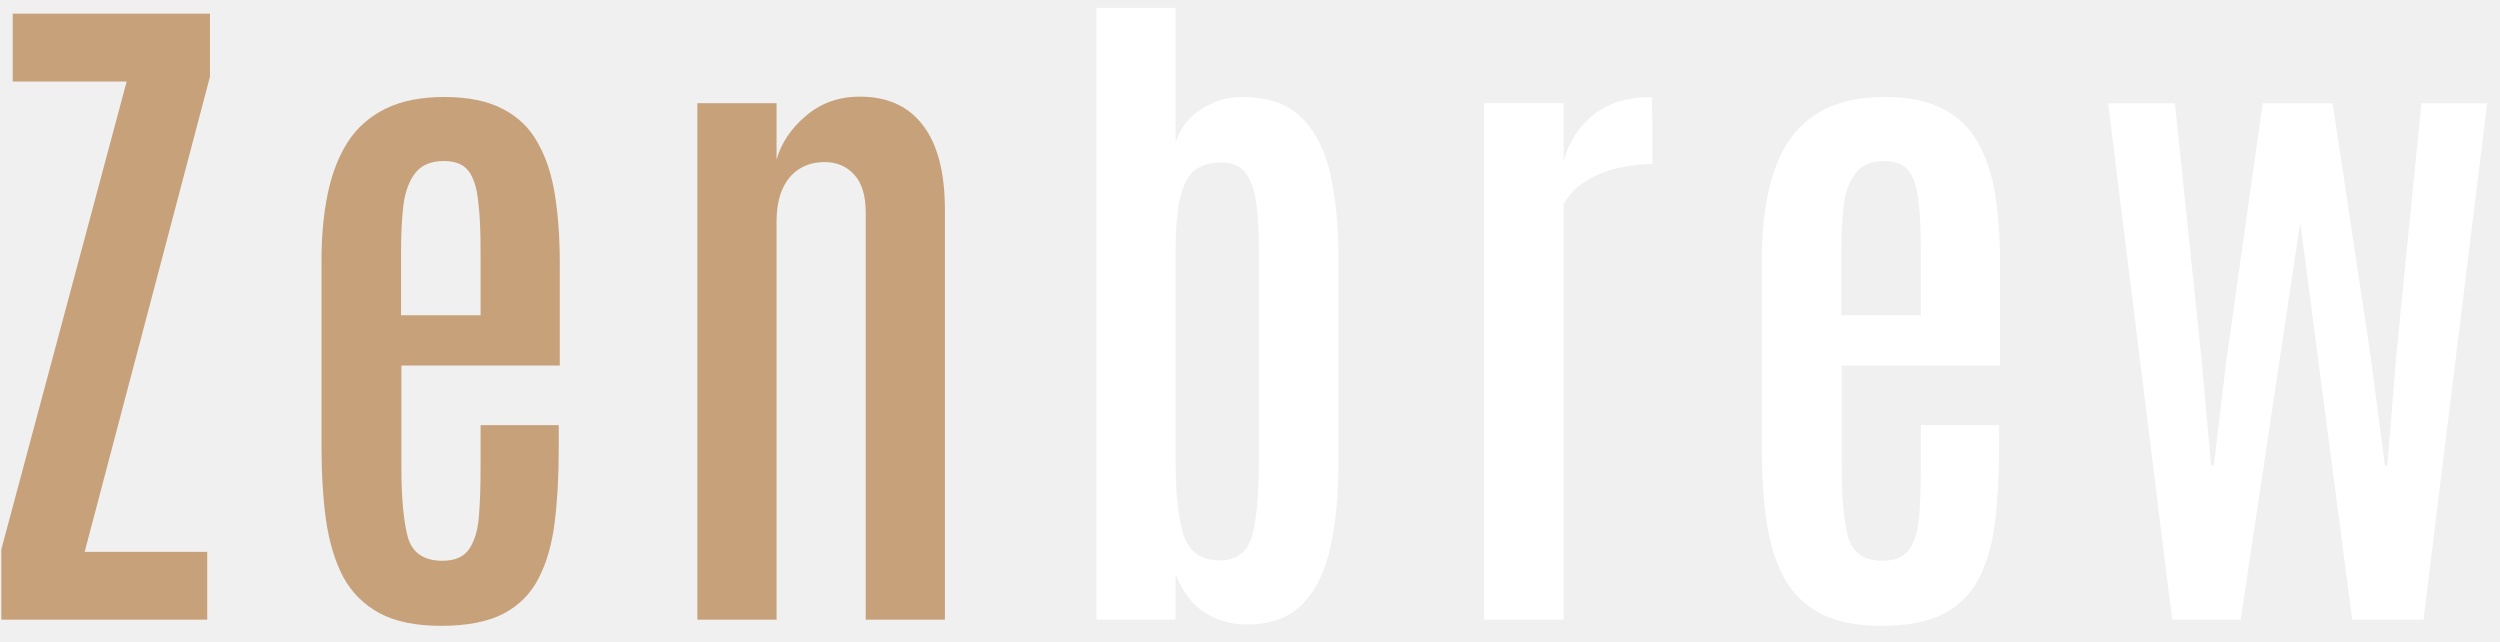
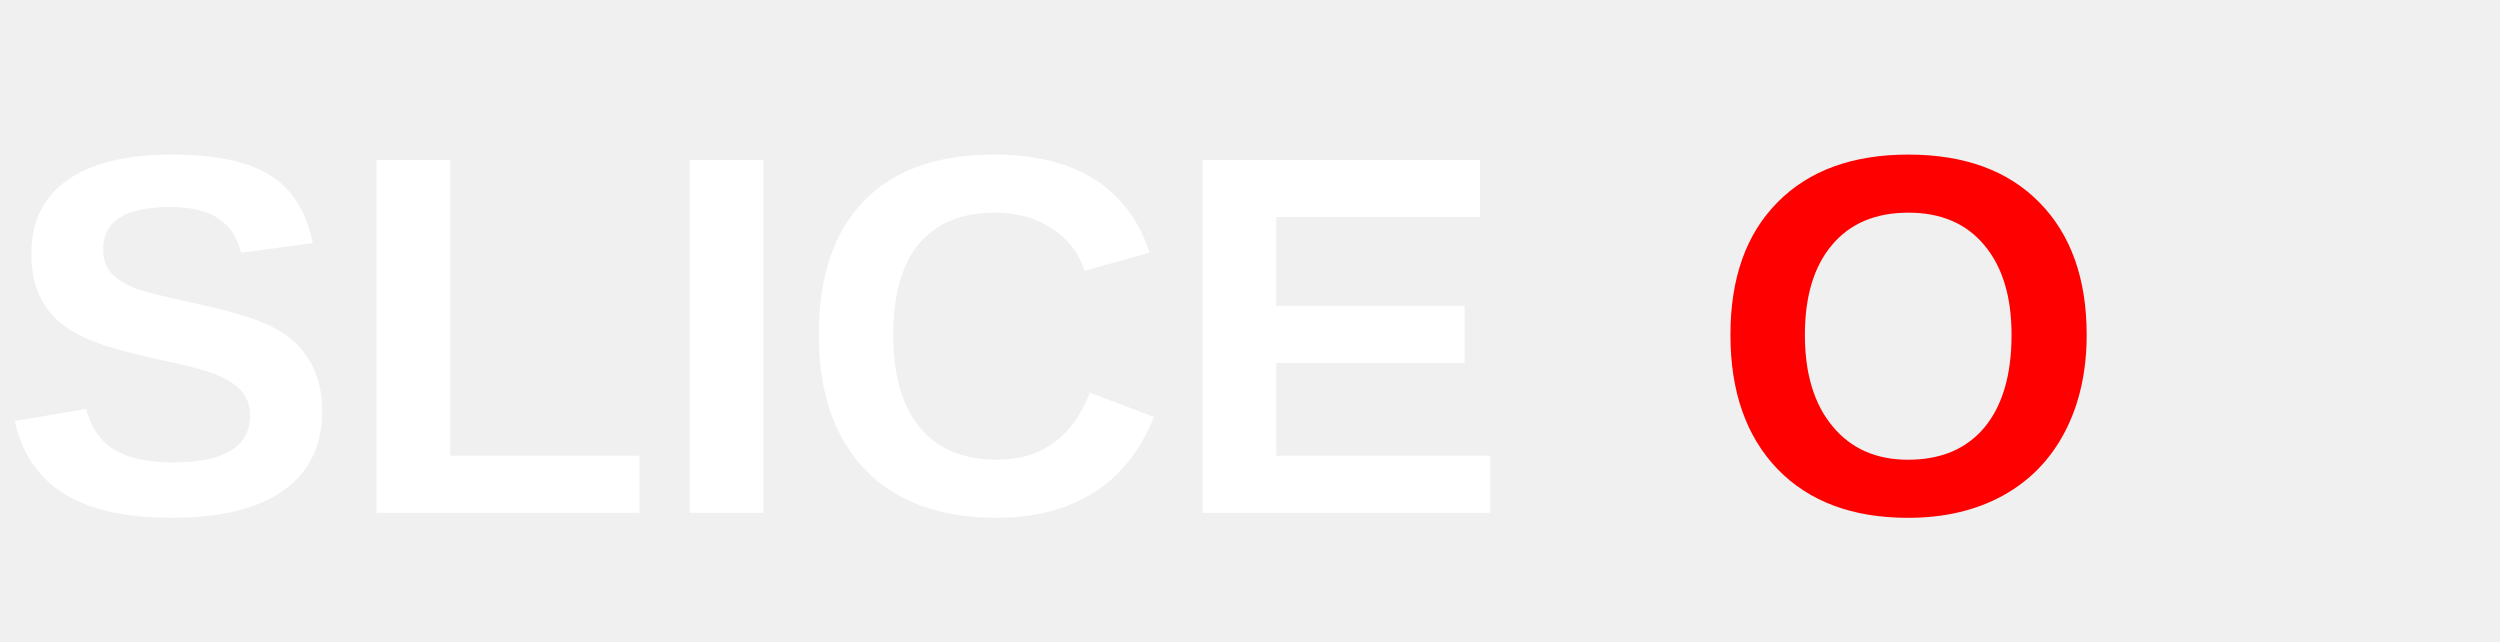
<svg xmlns="http://www.w3.org/2000/svg" width="117" height="30" viewBox="0 0 117 30" fill="none">
-   <path d="M101.657 29.002L98.66 4.832H101.786L103.043 16.933L103.478 21.783H103.607L104.187 16.917L105.895 4.832H106.91H108.473H109.166L110.938 16.627L111.615 21.783H111.728L112.147 16.627L113.323 4.832H116.401L113.42 29.002H110.084L107.651 10.407L104.864 29.002H101.657Z" fill="white" />
-   <path d="M88.044 29.289C86.863 29.289 85.901 29.09 85.16 28.693C84.43 28.295 83.866 27.731 83.468 27.001C83.082 26.26 82.813 25.373 82.663 24.342C82.523 23.311 82.453 22.167 82.453 20.91V12.161C82.453 11.033 82.55 10.002 82.743 9.067C82.936 8.132 83.248 7.327 83.678 6.65C84.118 5.973 84.709 5.452 85.45 5.087C86.191 4.722 87.11 4.539 88.206 4.539C89.323 4.539 90.236 4.727 90.945 5.103C91.654 5.468 92.196 5.995 92.572 6.682C92.959 7.359 93.228 8.175 93.378 9.131C93.528 10.077 93.603 11.129 93.603 12.29V17.107H86.191V21.893C86.191 23.268 86.288 24.337 86.481 25.1C86.686 25.862 87.228 26.244 88.109 26.244C88.689 26.244 89.103 26.066 89.35 25.712C89.607 25.347 89.763 24.842 89.817 24.197C89.871 23.542 89.897 22.785 89.897 21.925V19.895H93.555V21.039C93.555 22.307 93.491 23.451 93.362 24.471C93.233 25.492 92.981 26.362 92.605 27.081C92.239 27.791 91.691 28.338 90.961 28.725C90.231 29.101 89.258 29.289 88.044 29.289ZM86.175 14.755H89.897V11.661C89.897 10.77 89.86 10.018 89.785 9.405C89.72 8.782 89.57 8.315 89.334 8.003C89.097 7.692 88.716 7.536 88.189 7.536C87.588 7.536 87.142 7.719 86.852 8.084C86.562 8.449 86.374 8.949 86.288 9.583C86.213 10.216 86.175 10.947 86.175 11.774V14.755Z" fill="white" />
-   <path d="M69.453 28.999V4.829H73.175V7.52C73.455 6.585 73.938 5.855 74.626 5.329C75.324 4.802 76.21 4.539 77.284 4.539C77.306 4.539 77.316 4.7 77.316 5.022C77.327 5.334 77.332 5.694 77.332 6.102C77.332 6.51 77.332 6.875 77.332 7.198C77.332 7.52 77.332 7.681 77.332 7.681C76.828 7.681 76.301 7.74 75.753 7.858C75.216 7.977 74.717 8.175 74.255 8.455C73.804 8.723 73.444 9.088 73.175 9.55V28.999H69.453Z" fill="white" />
-   <path d="M58.338 29.226C57.65 29.226 57.011 29.049 56.42 28.694C55.83 28.329 55.362 27.722 55.019 26.873V29H51.312V0.367H55.019V6.667C55.233 6.001 55.636 5.48 56.227 5.104C56.829 4.729 57.446 4.541 58.08 4.541C59.315 4.53 60.261 4.852 60.916 5.507C61.571 6.163 62.023 7.06 62.27 8.198C62.517 9.326 62.64 10.61 62.64 12.049V21.733C62.64 23.151 62.517 24.43 62.27 25.568C62.033 26.696 61.603 27.588 60.98 28.243C60.368 28.898 59.487 29.226 58.338 29.226ZM57.097 26.229C57.881 26.218 58.381 25.837 58.596 25.085C58.81 24.322 58.918 23.151 58.918 21.572V11.759C58.918 10.932 58.88 10.207 58.805 9.584C58.73 8.961 58.569 8.478 58.322 8.134C58.075 7.779 57.683 7.602 57.145 7.602C56.684 7.602 56.291 7.709 55.969 7.924C55.658 8.139 55.421 8.547 55.26 9.149C55.099 9.75 55.019 10.626 55.019 11.775V21.637C55.019 23.141 55.148 24.285 55.405 25.069C55.663 25.842 56.227 26.229 57.097 26.229Z" fill="white" />
-   <path d="M32.637 29V4.83H36.343V7.472C36.558 6.699 37.014 6.017 37.712 5.426C38.411 4.824 39.254 4.523 40.242 4.523C41.531 4.523 42.514 4.969 43.191 5.861C43.878 6.752 44.222 8.074 44.222 9.825V29H40.516V9.954C40.516 9.159 40.339 8.568 39.984 8.181C39.63 7.784 39.163 7.585 38.583 7.585C38.142 7.585 37.75 7.692 37.406 7.907C37.062 8.122 36.799 8.439 36.617 8.858C36.434 9.266 36.343 9.776 36.343 10.389V29H32.637Z" fill="#C7A17A" />
-   <path d="M20.638 29.289C19.456 29.289 18.495 29.09 17.754 28.693C17.023 28.295 16.459 27.731 16.062 27.001C15.675 26.26 15.407 25.373 15.256 24.342C15.117 23.311 15.047 22.167 15.047 20.91V12.161C15.047 11.033 15.144 10.002 15.337 9.067C15.53 8.132 15.842 7.327 16.271 6.65C16.712 5.973 17.303 5.452 18.044 5.087C18.785 4.722 19.704 4.539 20.799 4.539C21.916 4.539 22.83 4.727 23.539 5.103C24.248 5.468 24.79 5.995 25.166 6.682C25.553 7.359 25.821 8.175 25.972 9.131C26.122 10.077 26.197 11.129 26.197 12.29V17.107H18.785V21.893C18.785 23.268 18.882 24.337 19.075 25.1C19.279 25.862 19.822 26.244 20.703 26.244C21.283 26.244 21.696 26.066 21.943 25.712C22.201 25.347 22.357 24.842 22.411 24.197C22.464 23.542 22.491 22.785 22.491 21.925V19.895H26.149V21.039C26.149 22.307 26.084 23.451 25.956 24.471C25.827 25.492 25.574 26.362 25.198 27.081C24.833 27.791 24.285 28.338 23.555 28.725C22.824 29.101 21.852 29.289 20.638 29.289ZM18.769 14.755H22.491V11.661C22.491 10.77 22.454 10.018 22.378 9.405C22.314 8.782 22.164 8.315 21.927 8.003C21.691 7.692 21.31 7.536 20.783 7.536C20.182 7.536 19.736 7.719 19.446 8.084C19.156 8.449 18.968 8.949 18.882 9.583C18.807 10.216 18.769 10.947 18.769 11.774V14.755Z" fill="#C7A17A" />
-   <path d="M0.062 29V25.713L5.928 3.815H0.594V0.641H9.827V3.589L3.962 25.826H9.698V29H0.062Z" fill="#C7A17A" />
+   <text x="0" y="24" font-family="Arial, sans-serif" font-size="24" font-weight="bold" fill="white">SLICE</text>
+   <text x="80" y="24" font-family="Arial, sans-serif" font-size="24" font-weight="bold" fill="red">O</text>
</svg>
